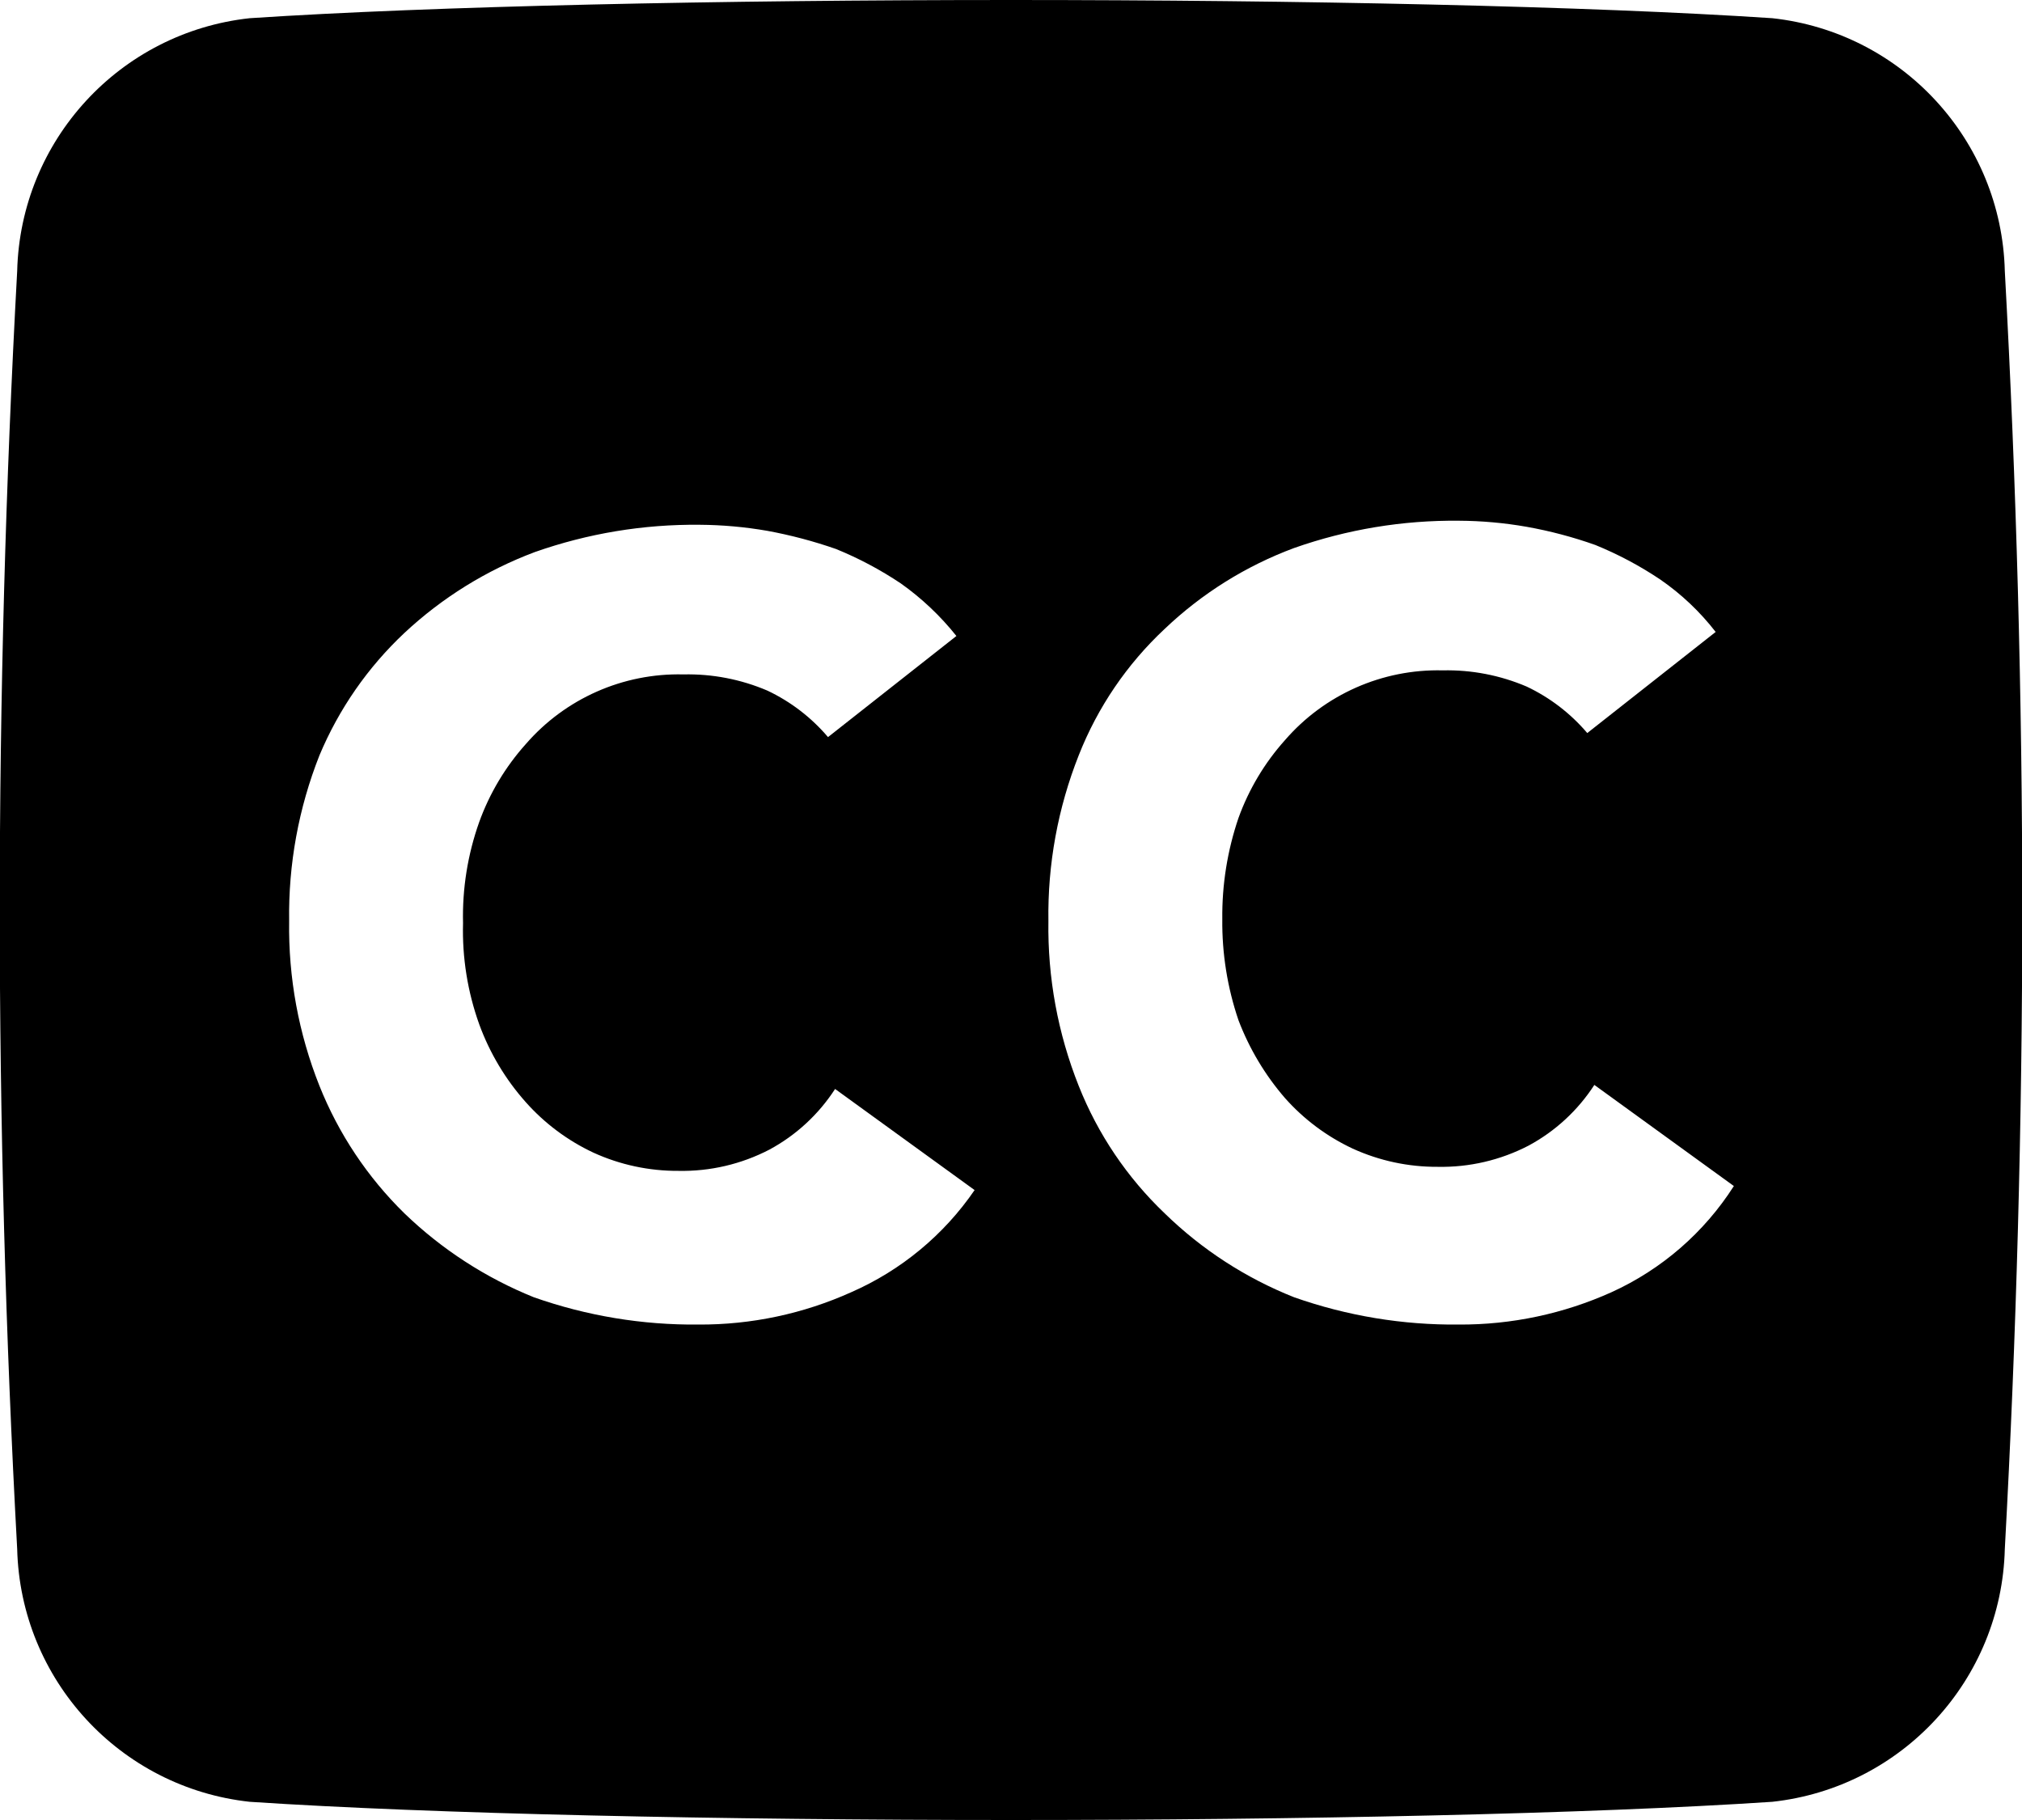
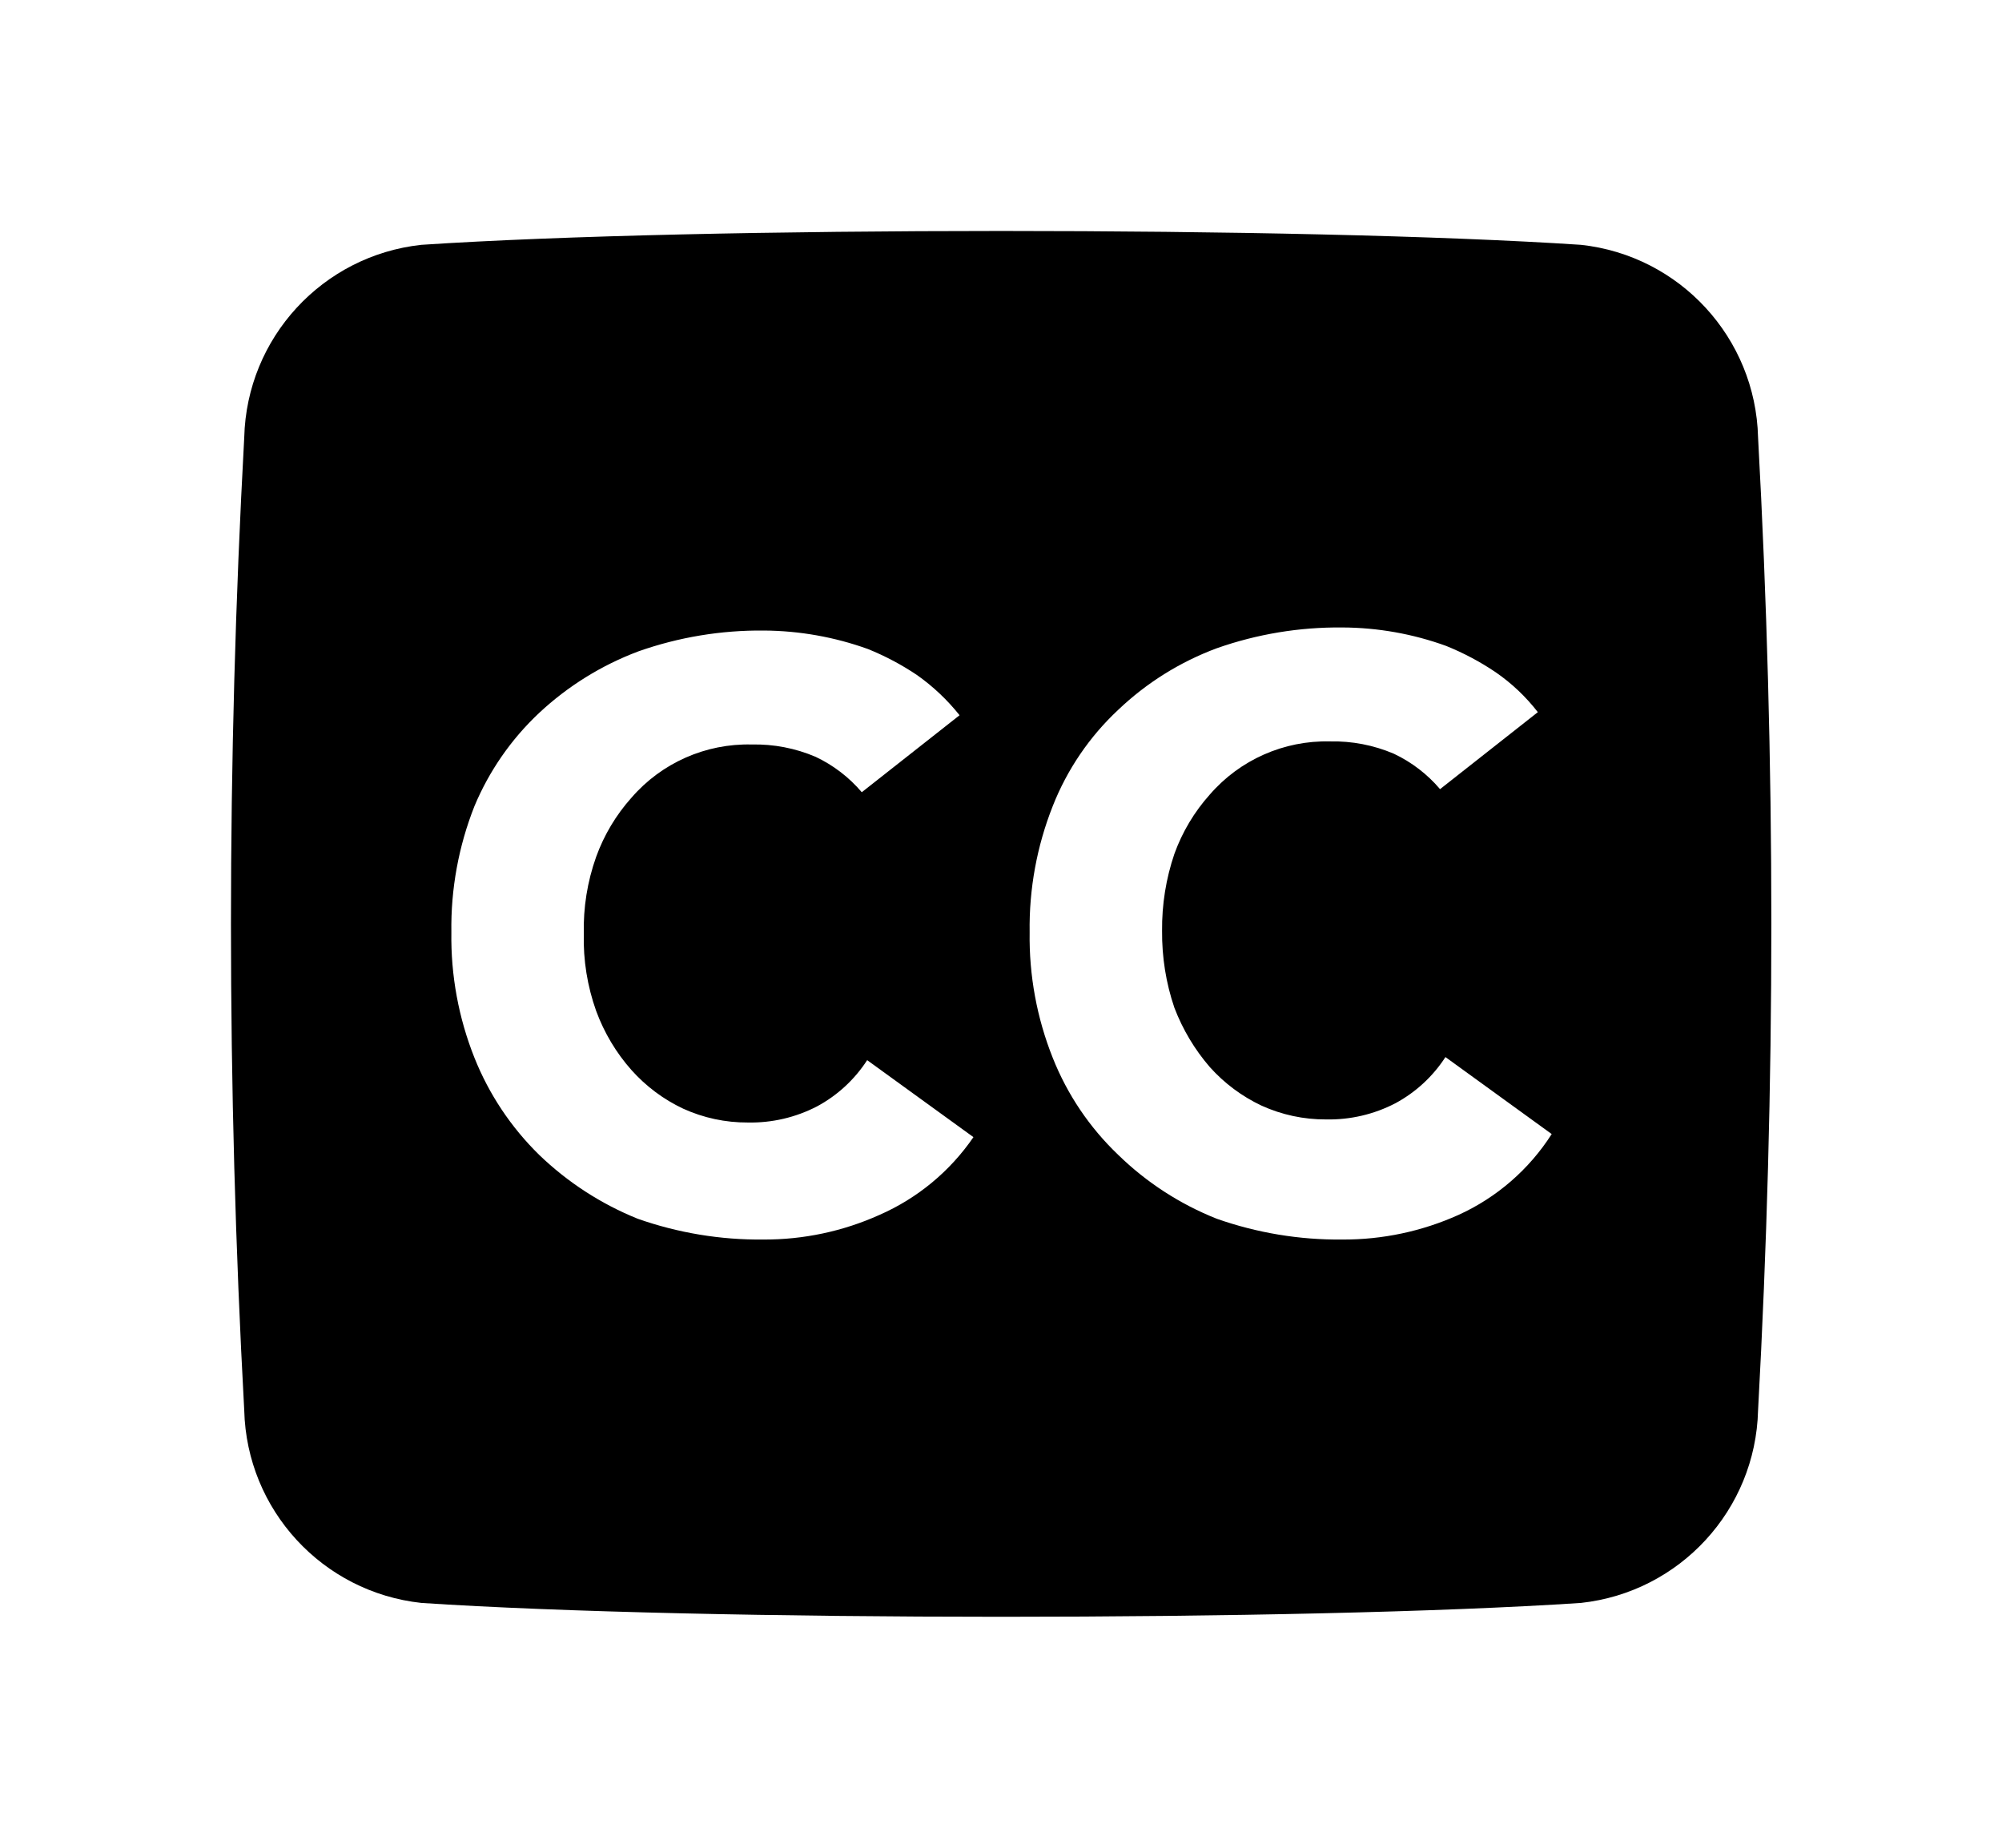
- <svg aria-hidden="true" viewBox="0 0 20 18" slot="on">
-   <path d="M19.83 2.68a2.58 2.58 0 0 0-2.3-2.5C13.91-.06 6.09-.06 2.47.18a2.58 2.58 0 0 0-2.3 2.5 115.86 115.86 0 0 0 0 12.64 2.58 2.58 0 0 0 2.3 2.5c3.62.24 11.44.24 15.06 0a2.58 2.58 0 0 0 2.3-2.5 115.86 115.86 0 0 0 0-12.64ZM8.42 12.78a3.63 3.63 0 0 1-1.51.32 4.76 4.76 0 0 1-1.63-.27A4 4 0 0 1 4 12a3.67 3.67 0 0 1-.84-1.26 4.23 4.23 0 0 1-.3-1.63 4.28 4.28 0 0 1 .3-1.64A3.53 3.53 0 0 1 4 6.26a3.89 3.89 0 0 1 1.29-.8 4.76 4.76 0 0 1 1.63-.27 4.06 4.06 0 0 1 .67.06 4.57 4.57 0 0 1 .68.18 3.59 3.59 0 0 1 .64.34 2.7 2.7 0 0 1 .55.52l-1.27 1a1.79 1.79 0 0 0-.6-.46 2 2 0 0 0-.83-.16 2 2 0 0 0-1.56.69 2.35 2.35 0 0 0-.46.77 2.78 2.78 0 0 0-.16 1 2.74 2.74 0 0 0 .16 1 2.39 2.39 0 0 0 .46.77 2.07 2.07 0 0 0 .67.5 2 2 0 0 0 .84.18 1.87 1.87 0 0 0 .9-.21 1.78 1.78 0 0 0 .65-.6l1.38 1a2.88 2.88 0 0 1-1.22 1.01Zm7.52 0a3.63 3.63 0 0 1-1.51.32 4.76 4.76 0 0 1-1.63-.27 3.89 3.89 0 0 1-1.28-.83 3.55 3.55 0 0 1-.85-1.26 4.23 4.23 0 0 1-.3-1.63 4.28 4.28 0 0 1 .3-1.64 3.43 3.43 0 0 1 .85-1.25 3.75 3.75 0 0 1 1.28-.8 4.76 4.76 0 0 1 1.63-.27 4 4 0 0 1 .67.06 4.27 4.27 0 0 1 .68.18 3.59 3.59 0 0 1 .64.34 2.46 2.46 0 0 1 .55.52l-1.27 1a1.79 1.79 0 0 0-.6-.46 2 2 0 0 0-.83-.16 2 2 0 0 0-1.56.69 2.35 2.35 0 0 0-.46.77 3 3 0 0 0-.16 1 3 3 0 0 0 .16 1 2.58 2.58 0 0 0 .46.77 2.07 2.07 0 0 0 .67.5 2 2 0 0 0 .84.18 1.87 1.87 0 0 0 .9-.21 1.78 1.78 0 0 0 .65-.6l1.38 1a2.82 2.82 0 0 1-1.21 1.05Z" />
+ <svg aria-hidden="true" viewBox="0 0 26 24" slot="on">
+   <path d="M22.832 5.68a2.58 2.58 0 0 0-2.3-2.5c-3.62-.24-11.44-.24-15.06 0a2.58 2.58 0 0 0-2.3 2.5c-.23 4.21-.23 8.43 0 12.64a2.58 2.58 0 0 0 2.3 2.5c3.62.24 11.44.24 15.06 0a2.58 2.58 0 0 0 2.3-2.5c.23-4.21.23-8.43 0-12.64Zm-11.41 10.1a3.63 3.63 0 0 1-1.51.32 4.76 4.76 0 0 1-1.63-.27 4 4 0 0 1-1.28-.83 3.67 3.67 0 0 1-.84-1.26 4.23 4.23 0 0 1-.3-1.63 4.28 4.28 0 0 1 .3-1.64 3.53 3.53 0 0 1 .84-1.21 3.89 3.89 0 0 1 1.29-.8 4.76 4.76 0 0 1 1.63-.27 4.06 4.06 0 0 1 1.35.24c.225.091.44.205.64.34a2.7 2.7 0 0 1 .55.52l-1.27 1a1.79 1.79 0 0 0-.6-.46 2 2 0 0 0-.83-.16 2 2 0 0 0-1.56.69 2.35 2.35 0 0 0-.46.77 2.78 2.78 0 0 0-.16 1c-.009.34.046.68.16 1 .104.283.26.545.46.77.188.21.415.38.67.5a2 2 0 0 0 .84.18 1.87 1.87 0 0 0 .9-.21 1.78 1.78 0 0 0 .65-.6l1.38 1a2.88 2.88 0 0 1-1.22 1.01Zm7.52 0a3.63 3.63 0 0 1-1.51.32 4.76 4.76 0 0 1-1.63-.27 3.89 3.89 0 0 1-1.28-.83 3.55 3.55 0 0 1-.85-1.26 4.23 4.23 0 0 1-.3-1.63 4.28 4.28 0 0 1 .3-1.64 3.43 3.43 0 0 1 .85-1.25 3.75 3.75 0 0 1 1.28-.8 4.76 4.76 0 0 1 1.63-.27 4 4 0 0 1 1.35.24c.225.091.44.205.64.34.21.144.395.32.55.52l-1.27 1a1.79 1.79 0 0 0-.6-.46 2 2 0 0 0-.83-.16 2 2 0 0 0-1.56.69 2.352 2.352 0 0 0-.46.77 3.01 3.01 0 0 0-.16 1c-.003.34.05.678.16 1 .108.282.263.542.46.77.188.21.416.38.67.5a2 2 0 0 0 .84.18 1.87 1.87 0 0 0 .9-.21 1.78 1.78 0 0 0 .65-.6l1.38 1a2.82 2.82 0 0 1-1.21 1.05Z" />
</svg>
